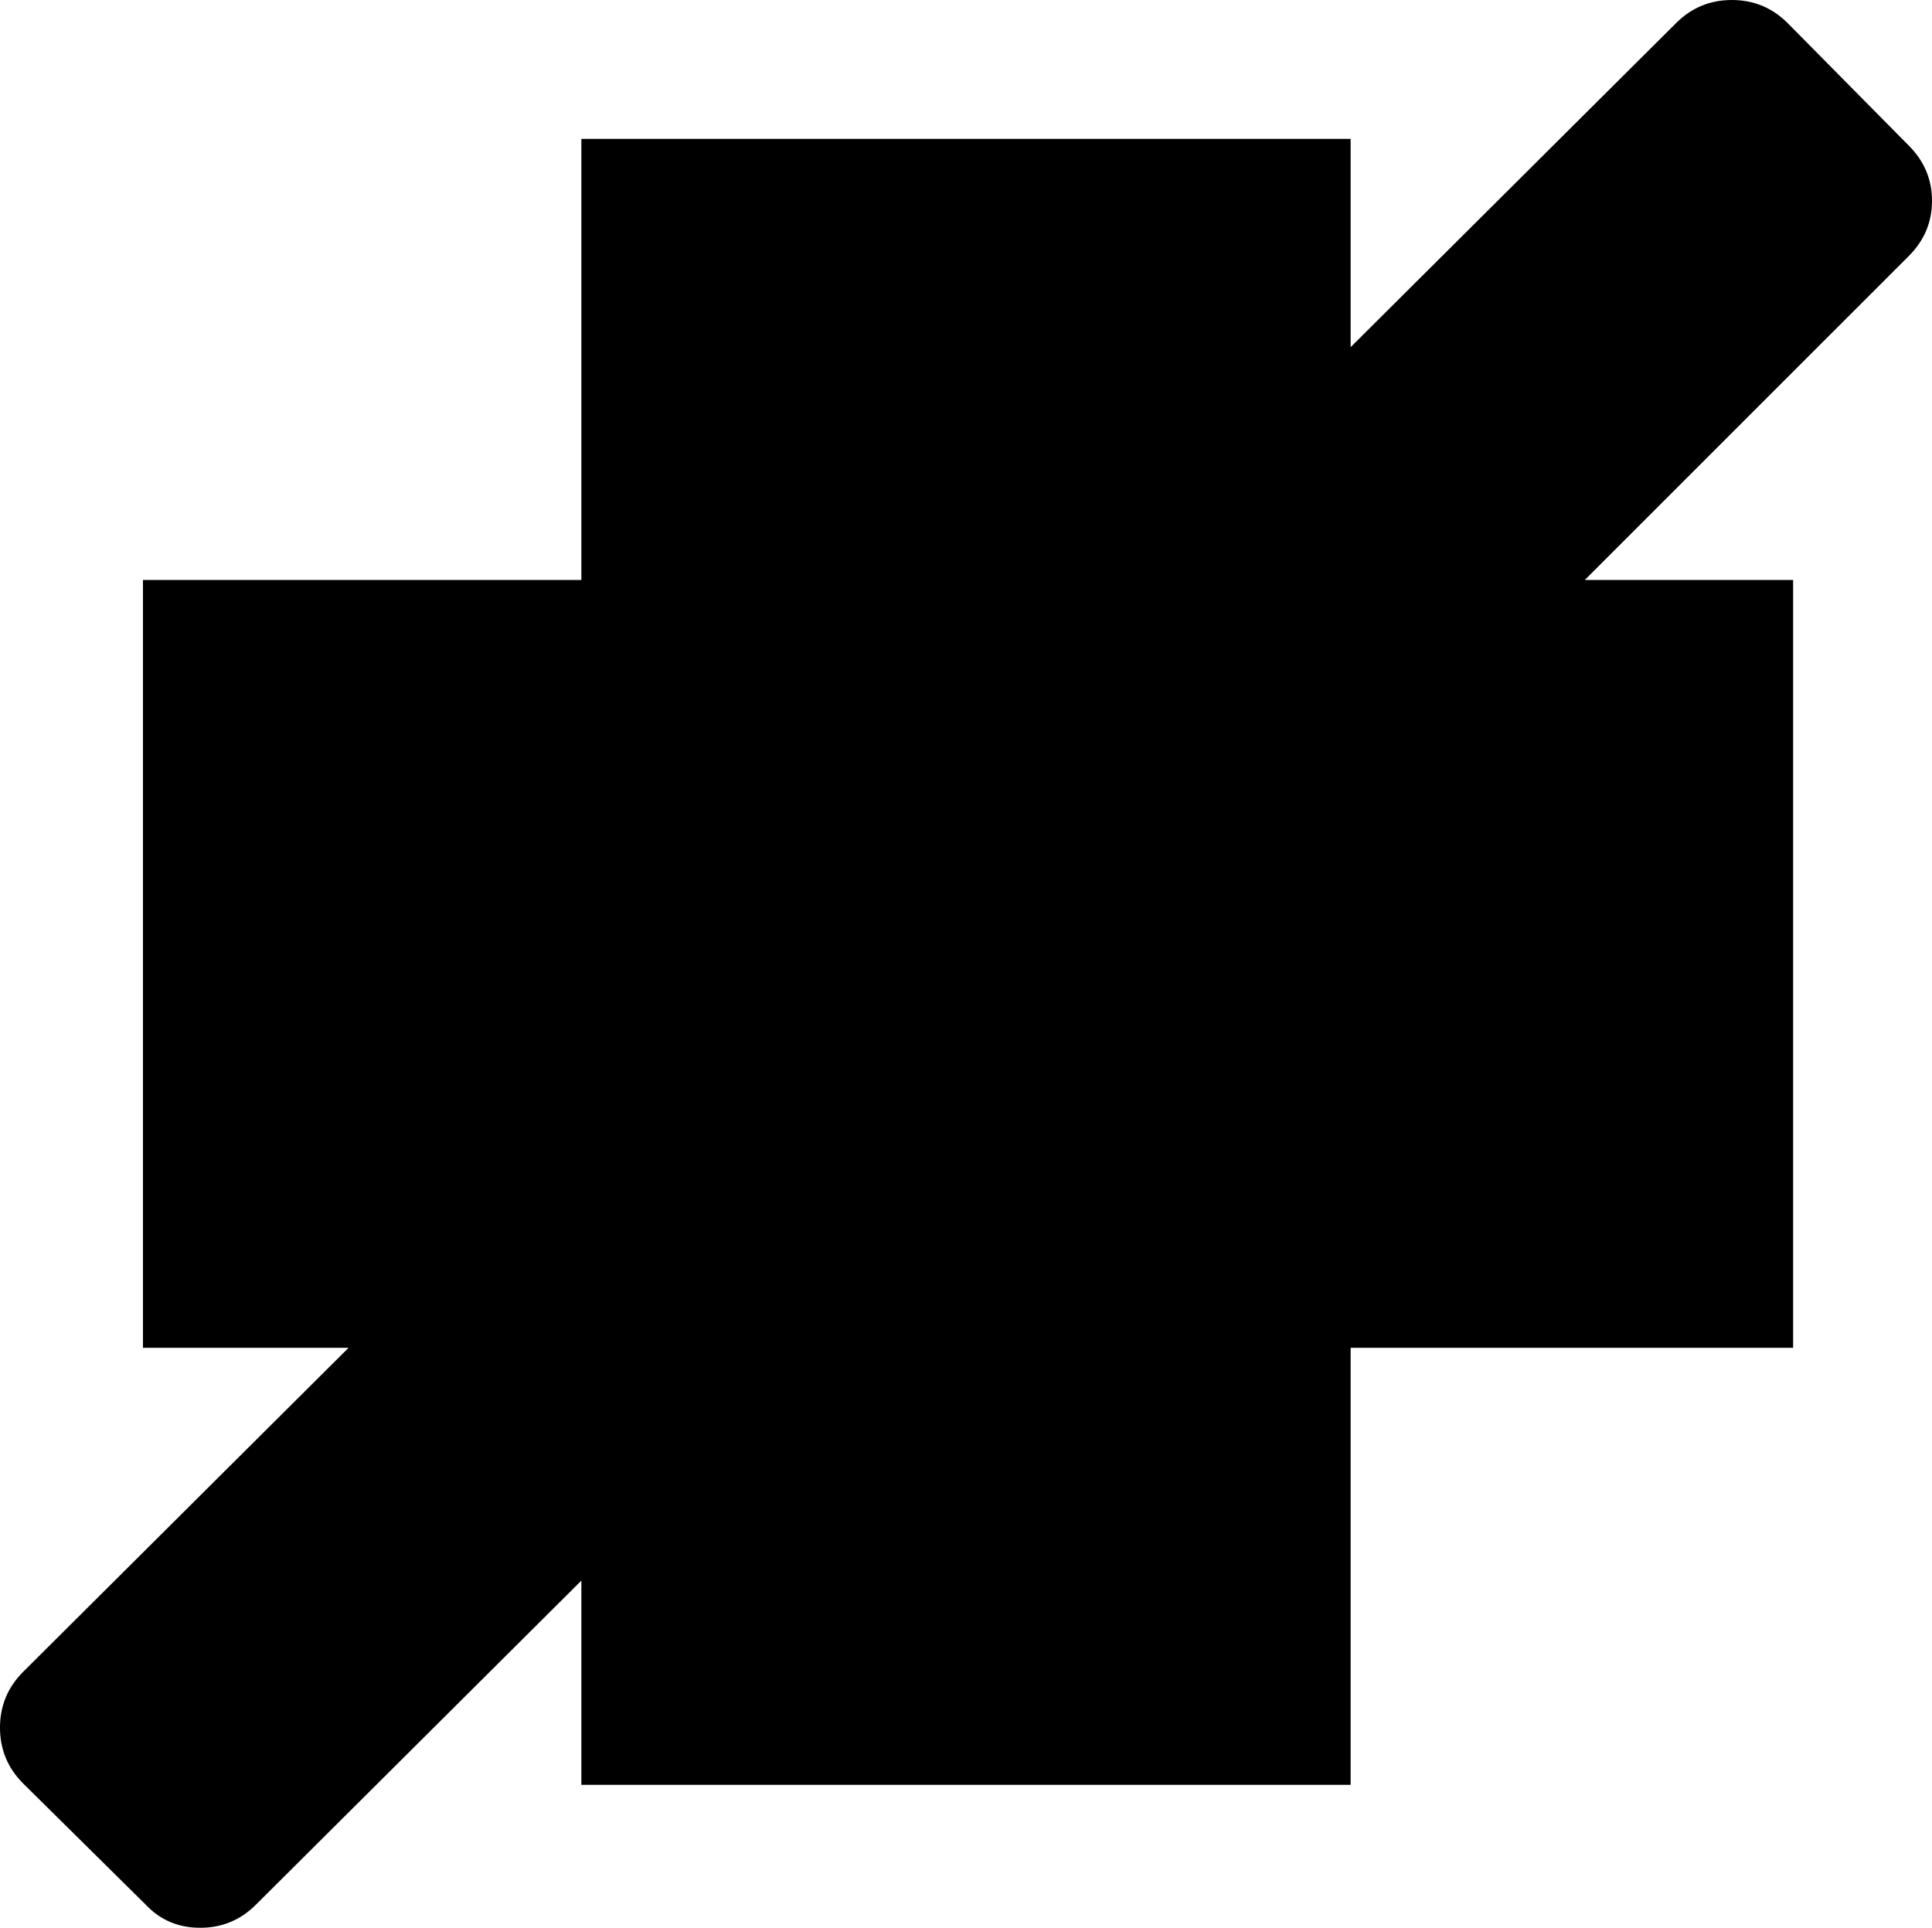
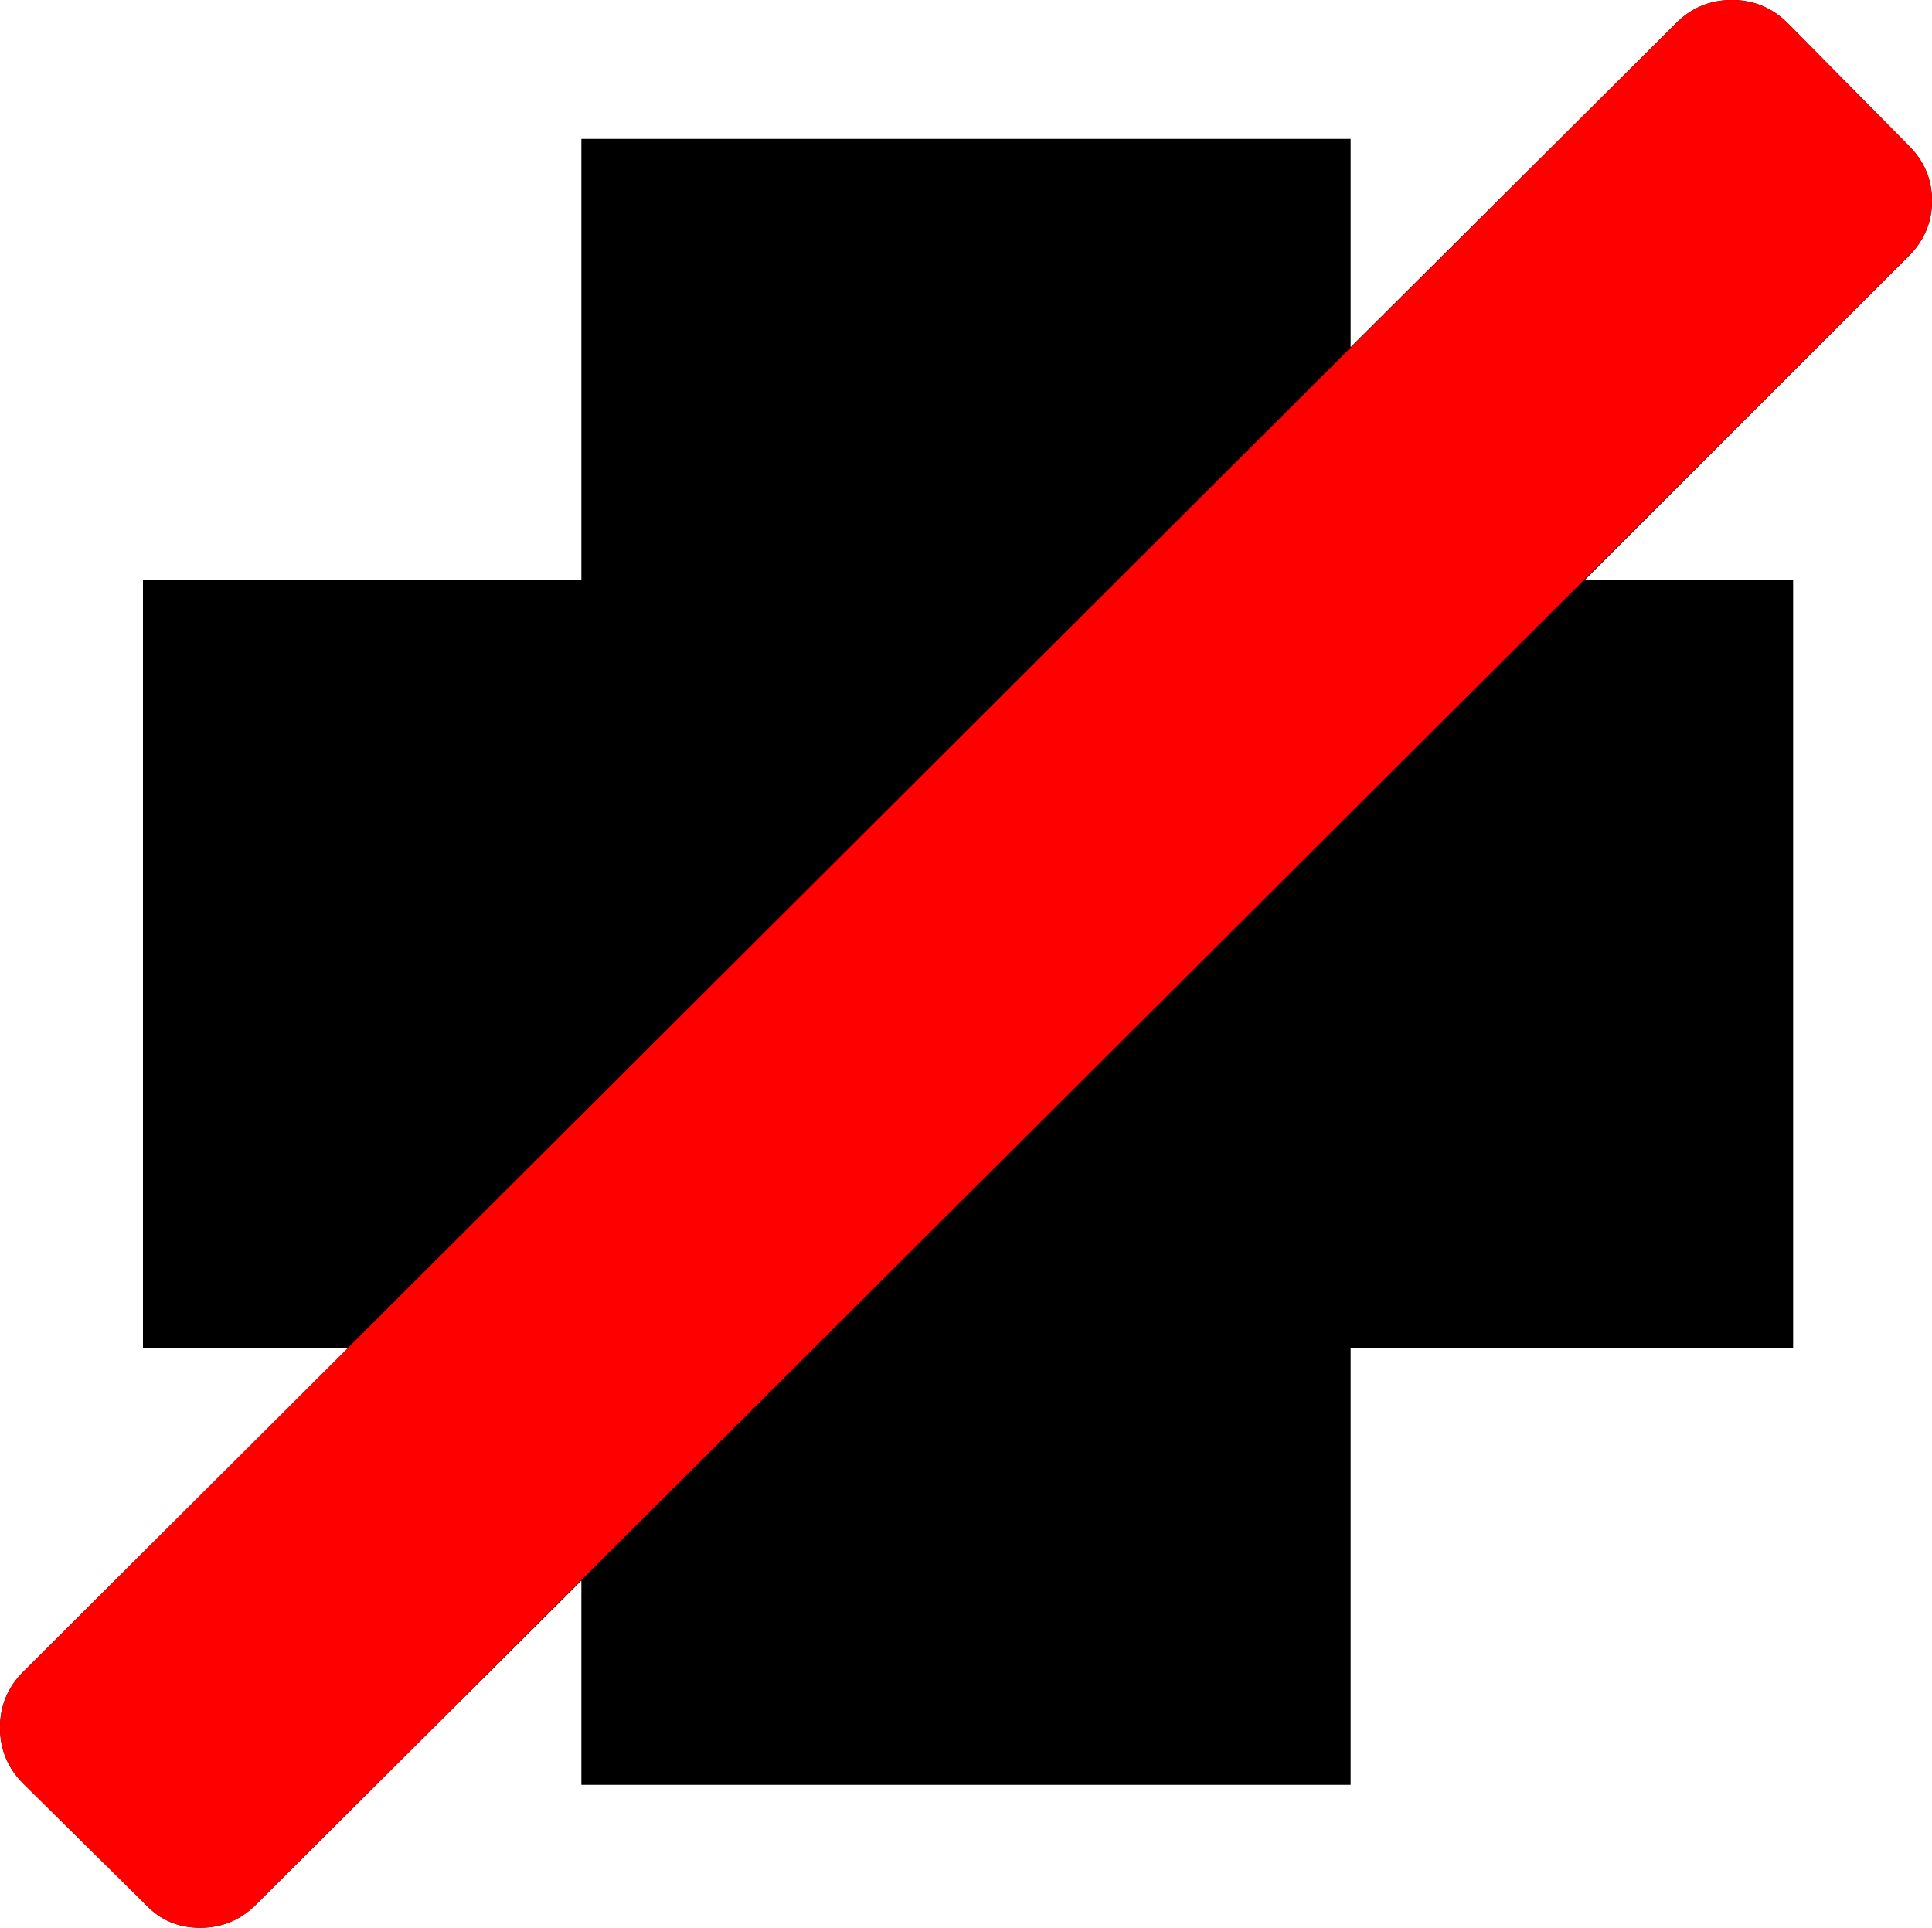
<svg xmlns="http://www.w3.org/2000/svg" version="1.1" viewBox="-36 0 1419 1416" id="svg1" width="1419" height="1416">
  <defs id="defs1" />
  <path fill="currentColor" d="m 1366,107 q 17,17 17,40.5 0,23.5 -17,40.5 l -238,238 h 153 V 990 H 956 v 321 H 391 v -150 l -239,238 q -17,17 -41,17 -24,0 -40,-17 l -90,-89 q -17,-17 -17,-41 0,-24 17,-41 L 220,990 H 69 V 426 H 391 V 102 H 956 V 255 L 1195,17 q 17,-17 41,-17 24,0 41,17 z" id="path1" />
+   <path fill="red" d="m 1366,107 q 17,17 17,40.5 0,23.5 -17,40.5 L 152,1399 q -17,17 -41,17 -24,0 -40,-17 l -90,-89 q -17,-17 -17,-41 0,-24 17,-41 L 1195,17 q 17,-17 41,-17 24,0 41,17 z" id="path2" />
</svg>
